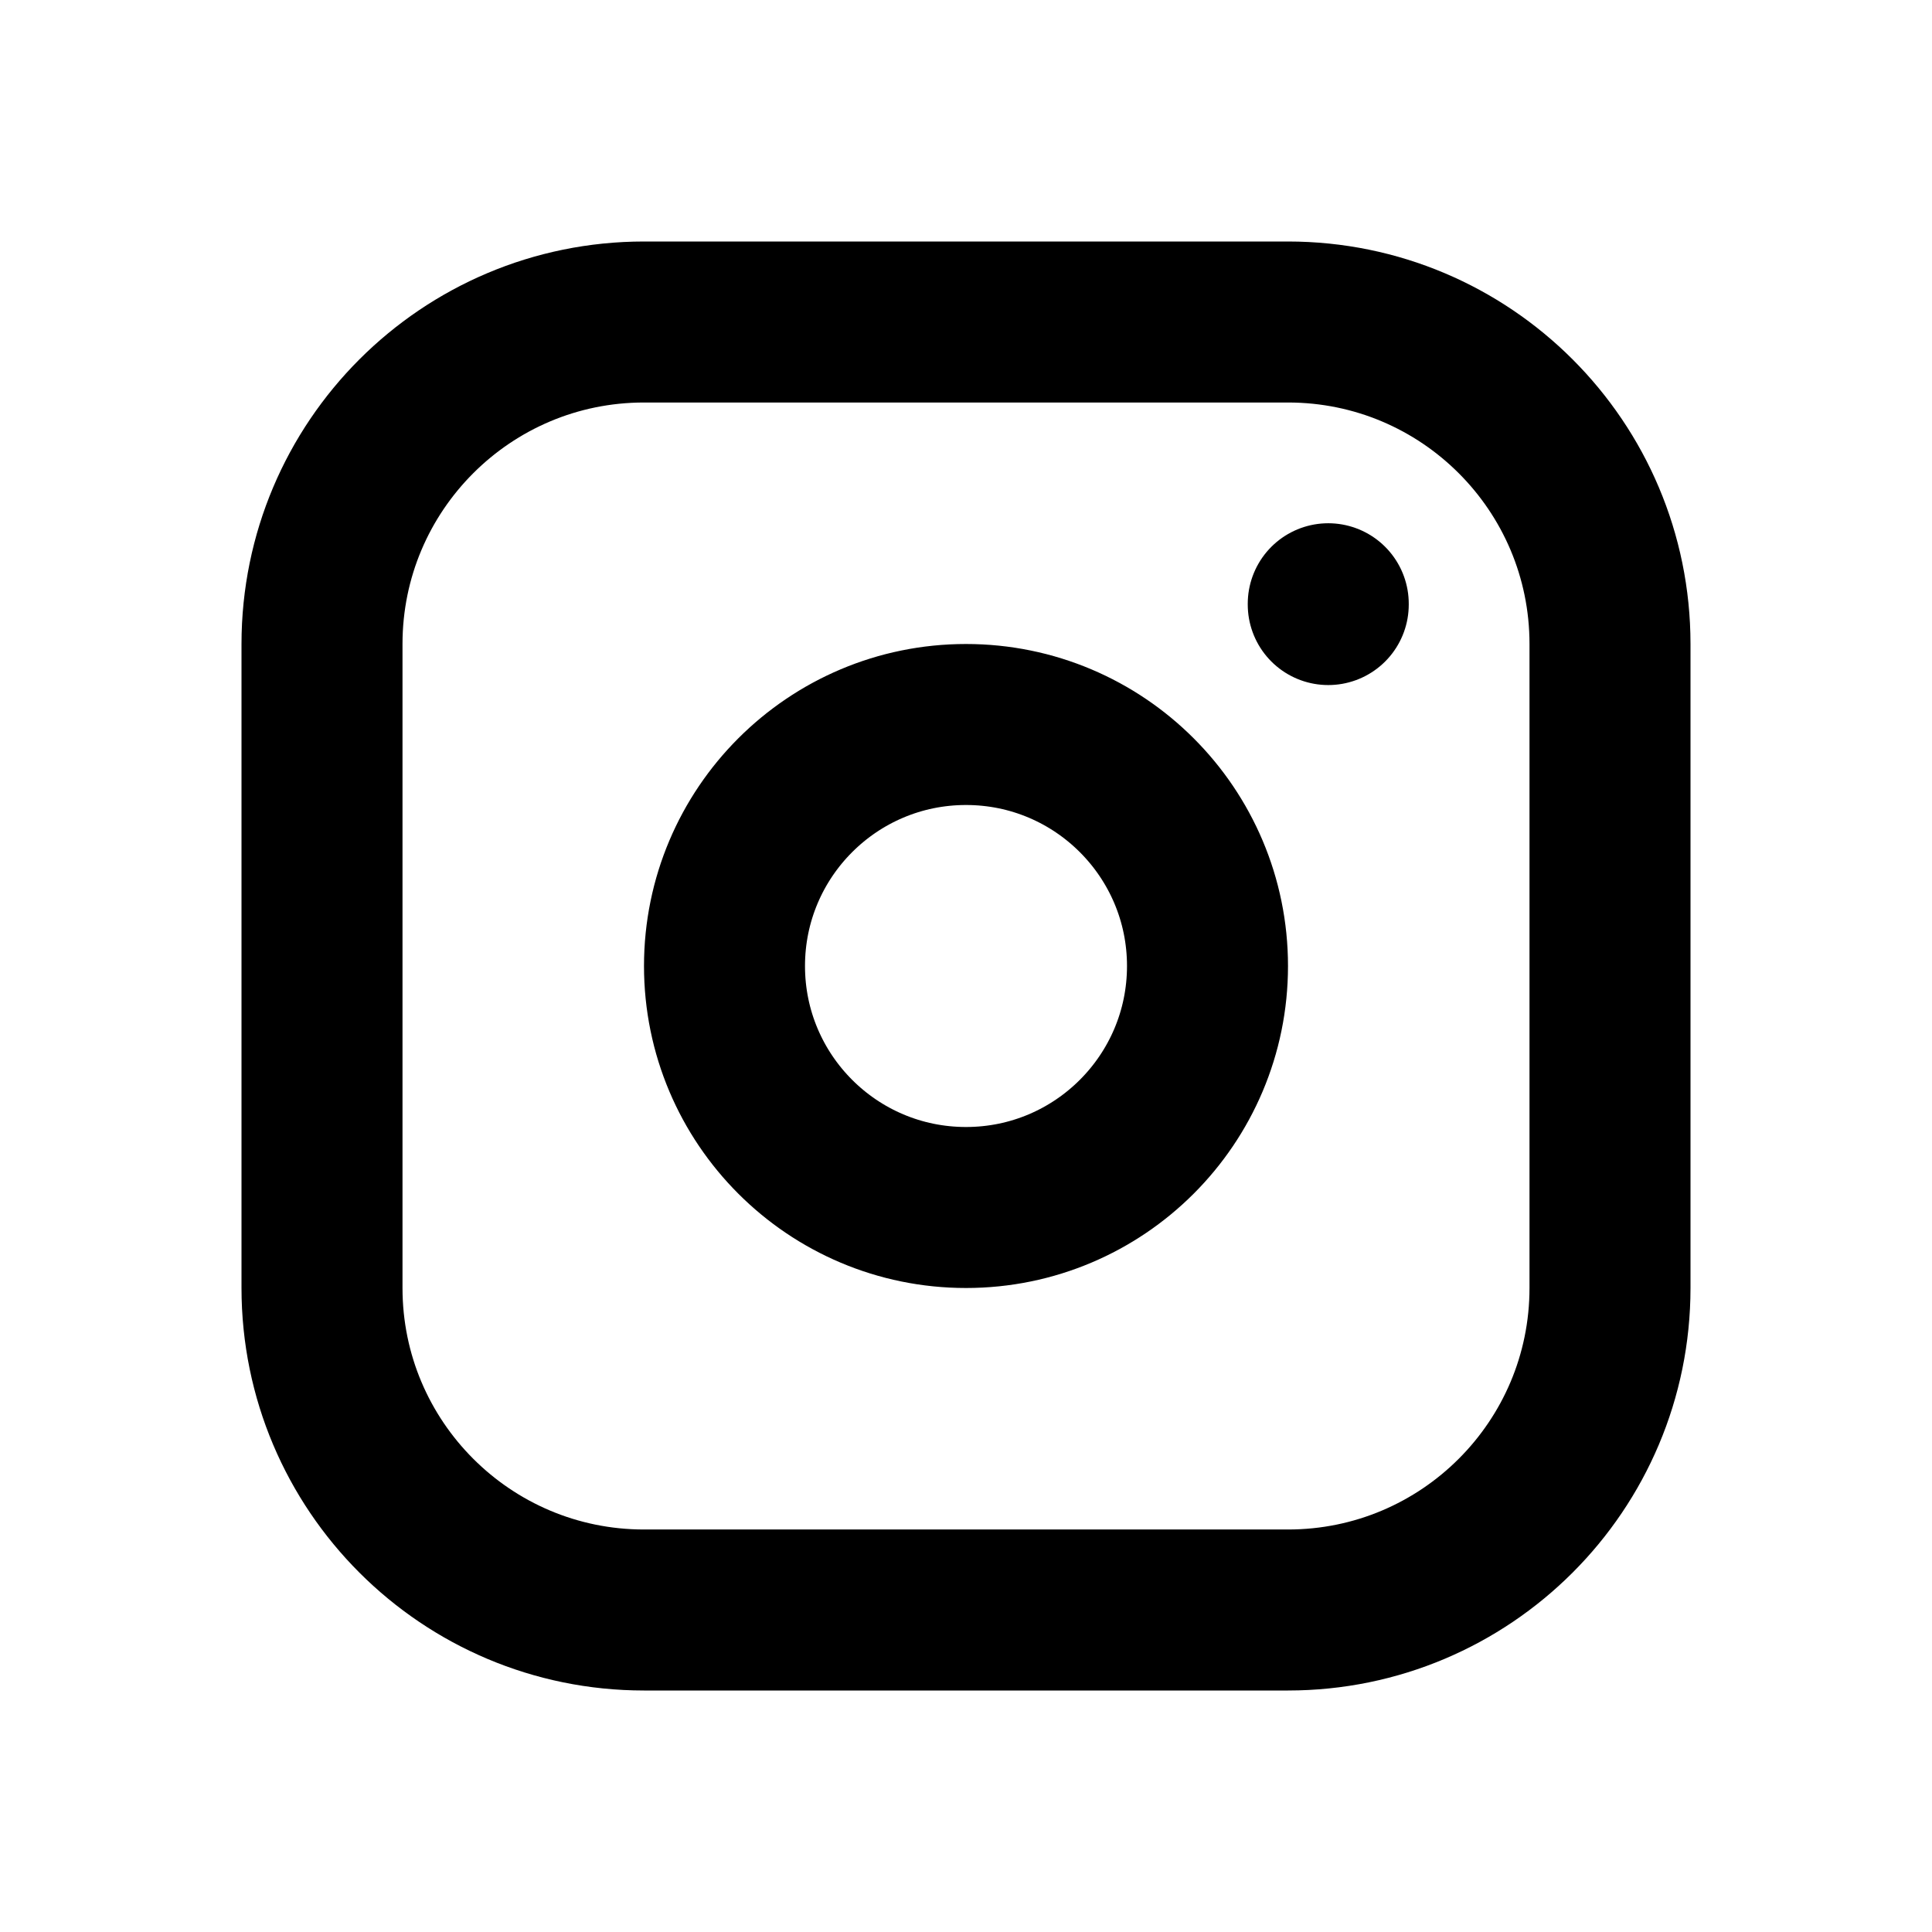
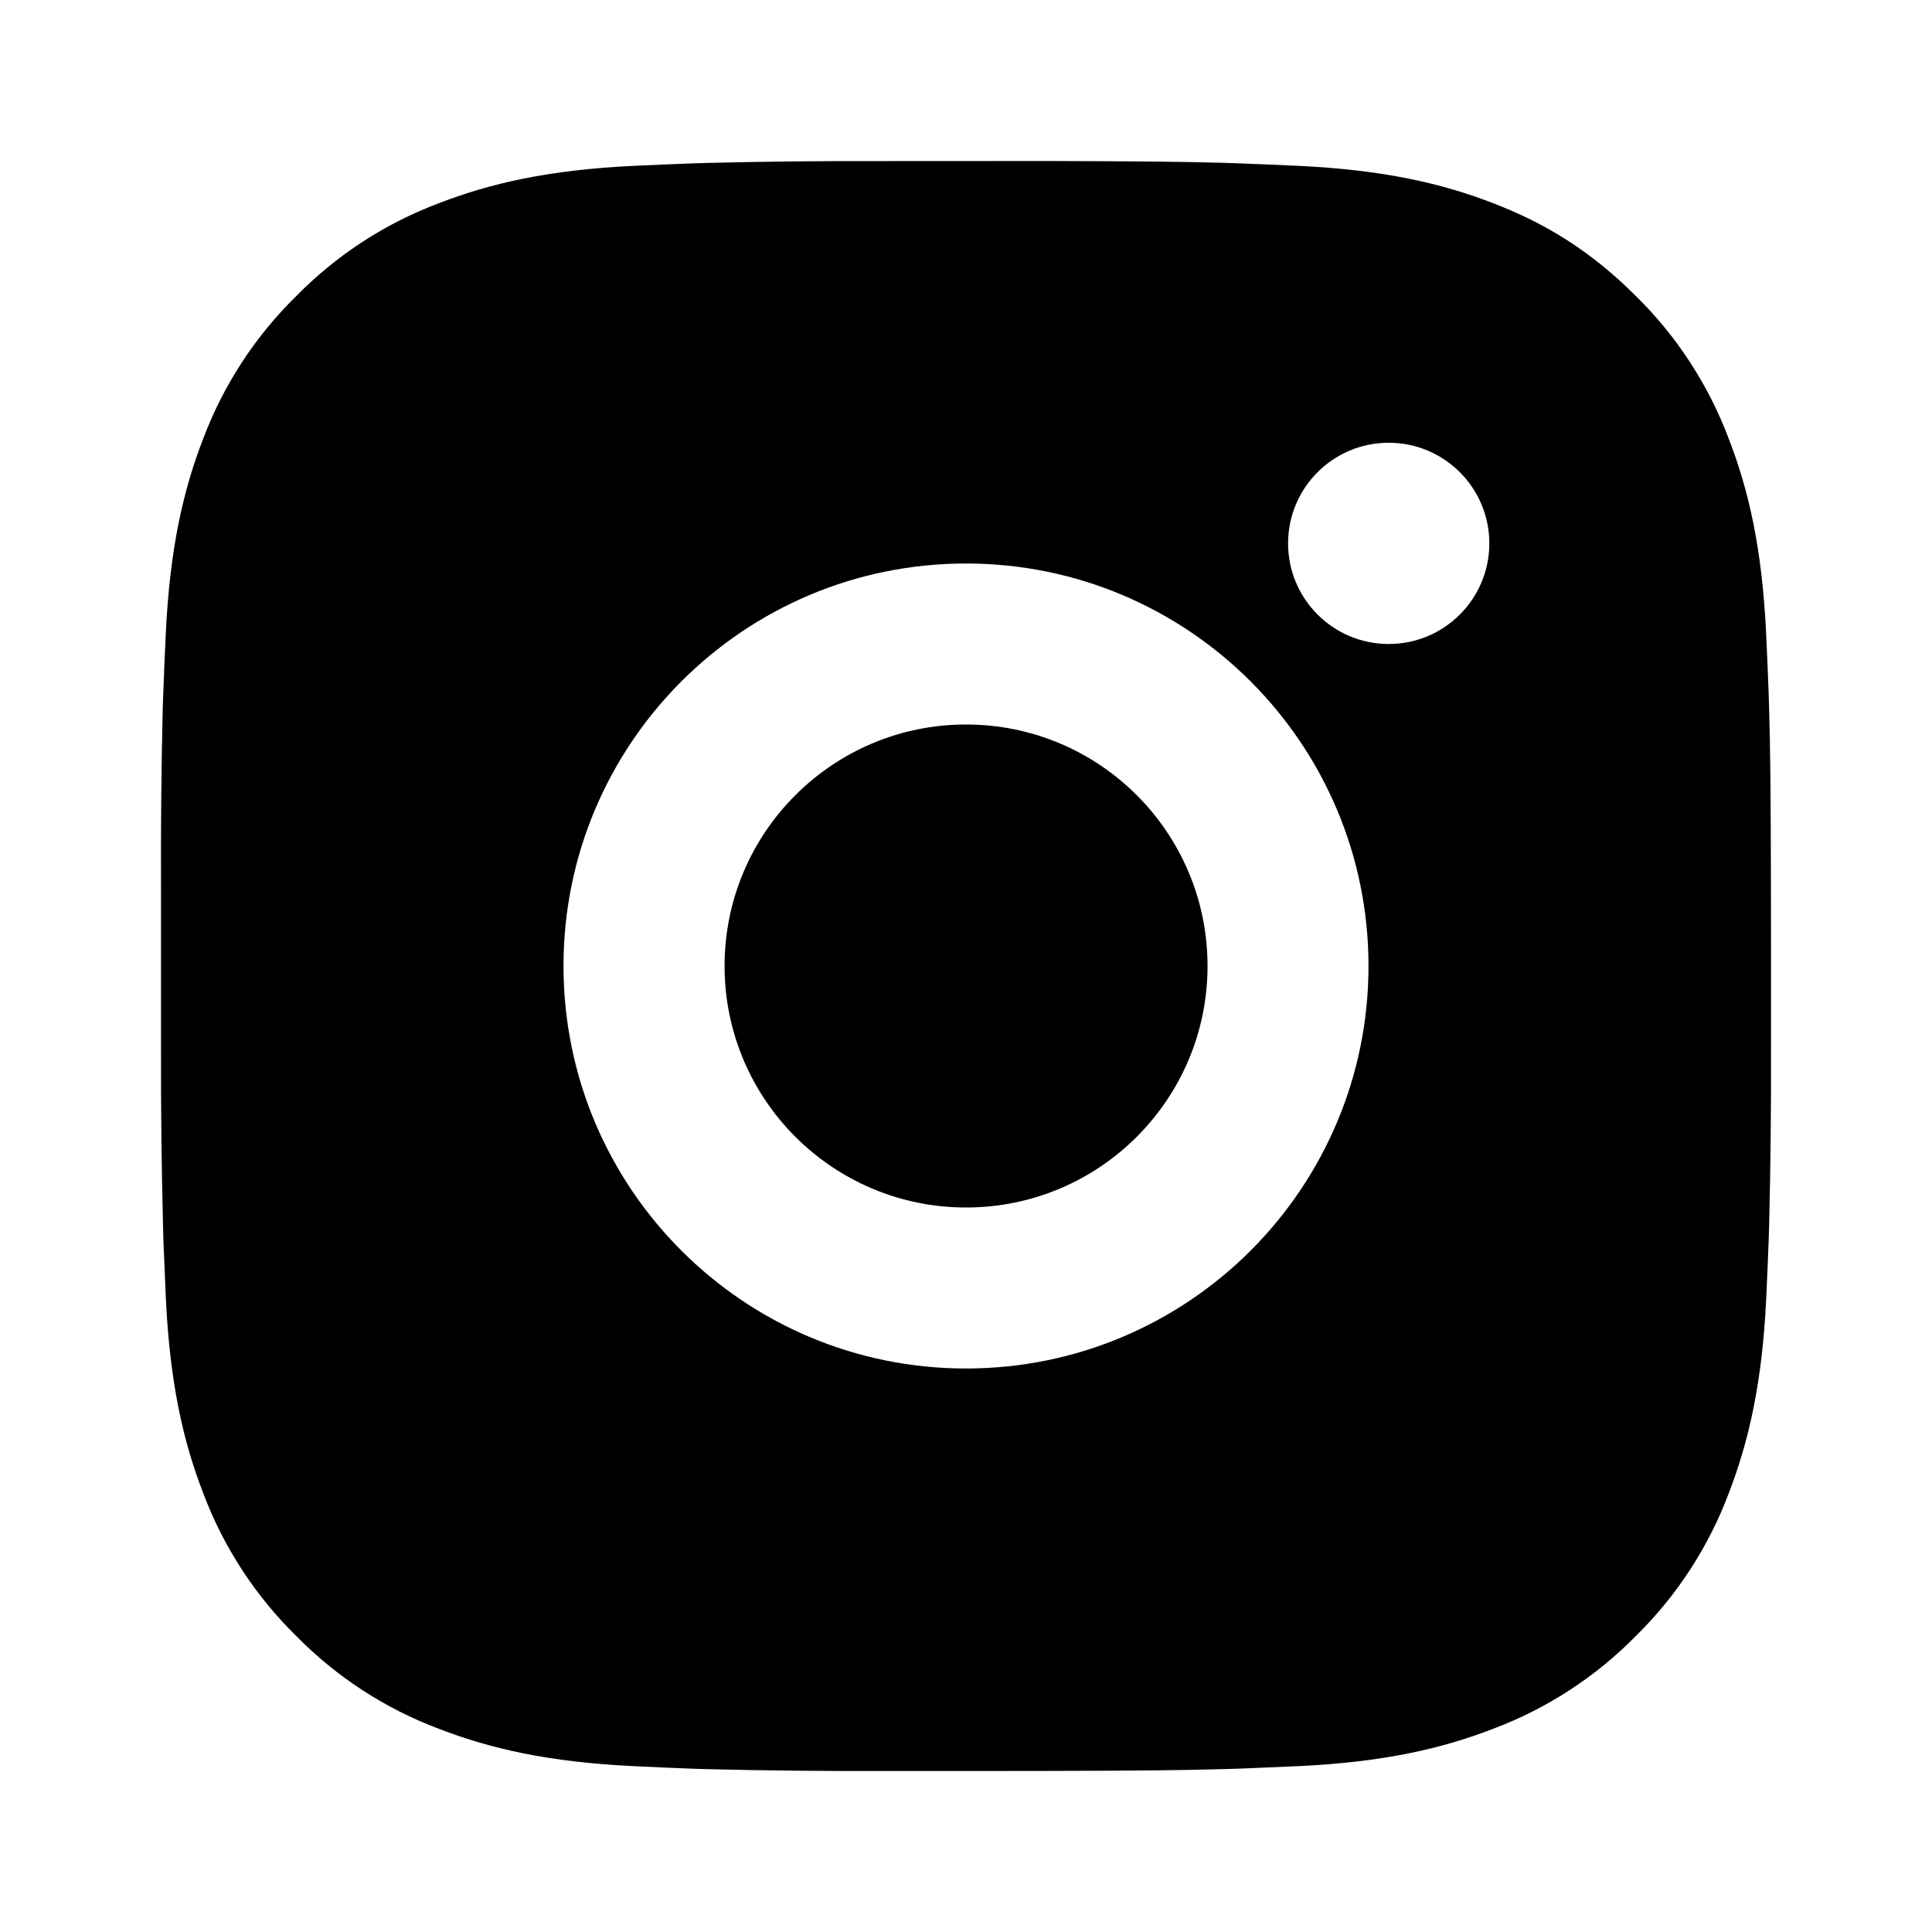
<svg xmlns="http://www.w3.org/2000/svg" width="1em" height="1em" viewBox="0 0 24 24">
-   <g fill="none" stroke="currentColor" stroke-linecap="round" stroke-linejoin="round" stroke-width="2">
-     <path d="M4 8a4 4 0 0 1 4-4h8a4 4 0 0 1 4 4v8a4 4 0 0 1-4 4H8a4 4 0 0 1-4-4z" />
-     <path d="M9 12a3 3 0 1 0 6 0a3 3 0 1 0-6 0m7.5-4.5v.01" />
-   </g>
+   <path fill="currentColor" d="M13.028 2c1.125.003 1.696.009 2.189.023l.194.007c.224.008.445.018.712.03c1.064.05 1.79.218 2.427.465c.66.254 1.216.598 1.772 1.153a4.9 4.9 0 0 1 1.153 1.772c.247.637.415 1.363.465 2.428c.012.266.022.487.03.712l.006.194c.015.492.021 1.063.023 2.188l.001.746v1.31a79 79 0 0 1-.023 2.188l-.006.194c-.008.225-.018.446-.03.712c-.05 1.065-.22 1.79-.466 2.428a4.9 4.9 0 0 1-1.153 1.772a4.9 4.9 0 0 1-1.772 1.153c-.637.247-1.363.415-2.427.465l-.712.03l-.194.006c-.493.014-1.064.021-2.189.023l-.746.001h-1.309a78 78 0 0 1-2.189-.023l-.194-.006a63 63 0 0 1-.712-.031c-1.064-.05-1.79-.218-2.428-.465a4.9 4.9 0 0 1-1.771-1.153a4.9 4.9 0 0 1-1.154-1.772c-.247-.637-.415-1.363-.465-2.428l-.03-.712l-.005-.194A79 79 0 0 1 2 13.028v-2.056a79 79 0 0 1 .022-2.188l.007-.194c.008-.225.018-.446.03-.712c.05-1.065.218-1.79.465-2.428A4.9 4.9 0 0 1 3.68 3.678a4.9 4.9 0 0 1 1.77-1.153c.638-.247 1.363-.415 2.428-.465c.266-.012.488-.022.712-.03l.194-.006a79 79 0 0 1 2.188-.023zM12 7a5 5 0 1 0 0 10a5 5 0 0 0 0-10m0 2a3 3 0 1 1 .001 6a3 3 0 0 1 0-6m5.25-3.5a1.25 1.25 0 0 0 0 2.5a1.25 1.25 0 0 0 0-2.5" />
</svg>
